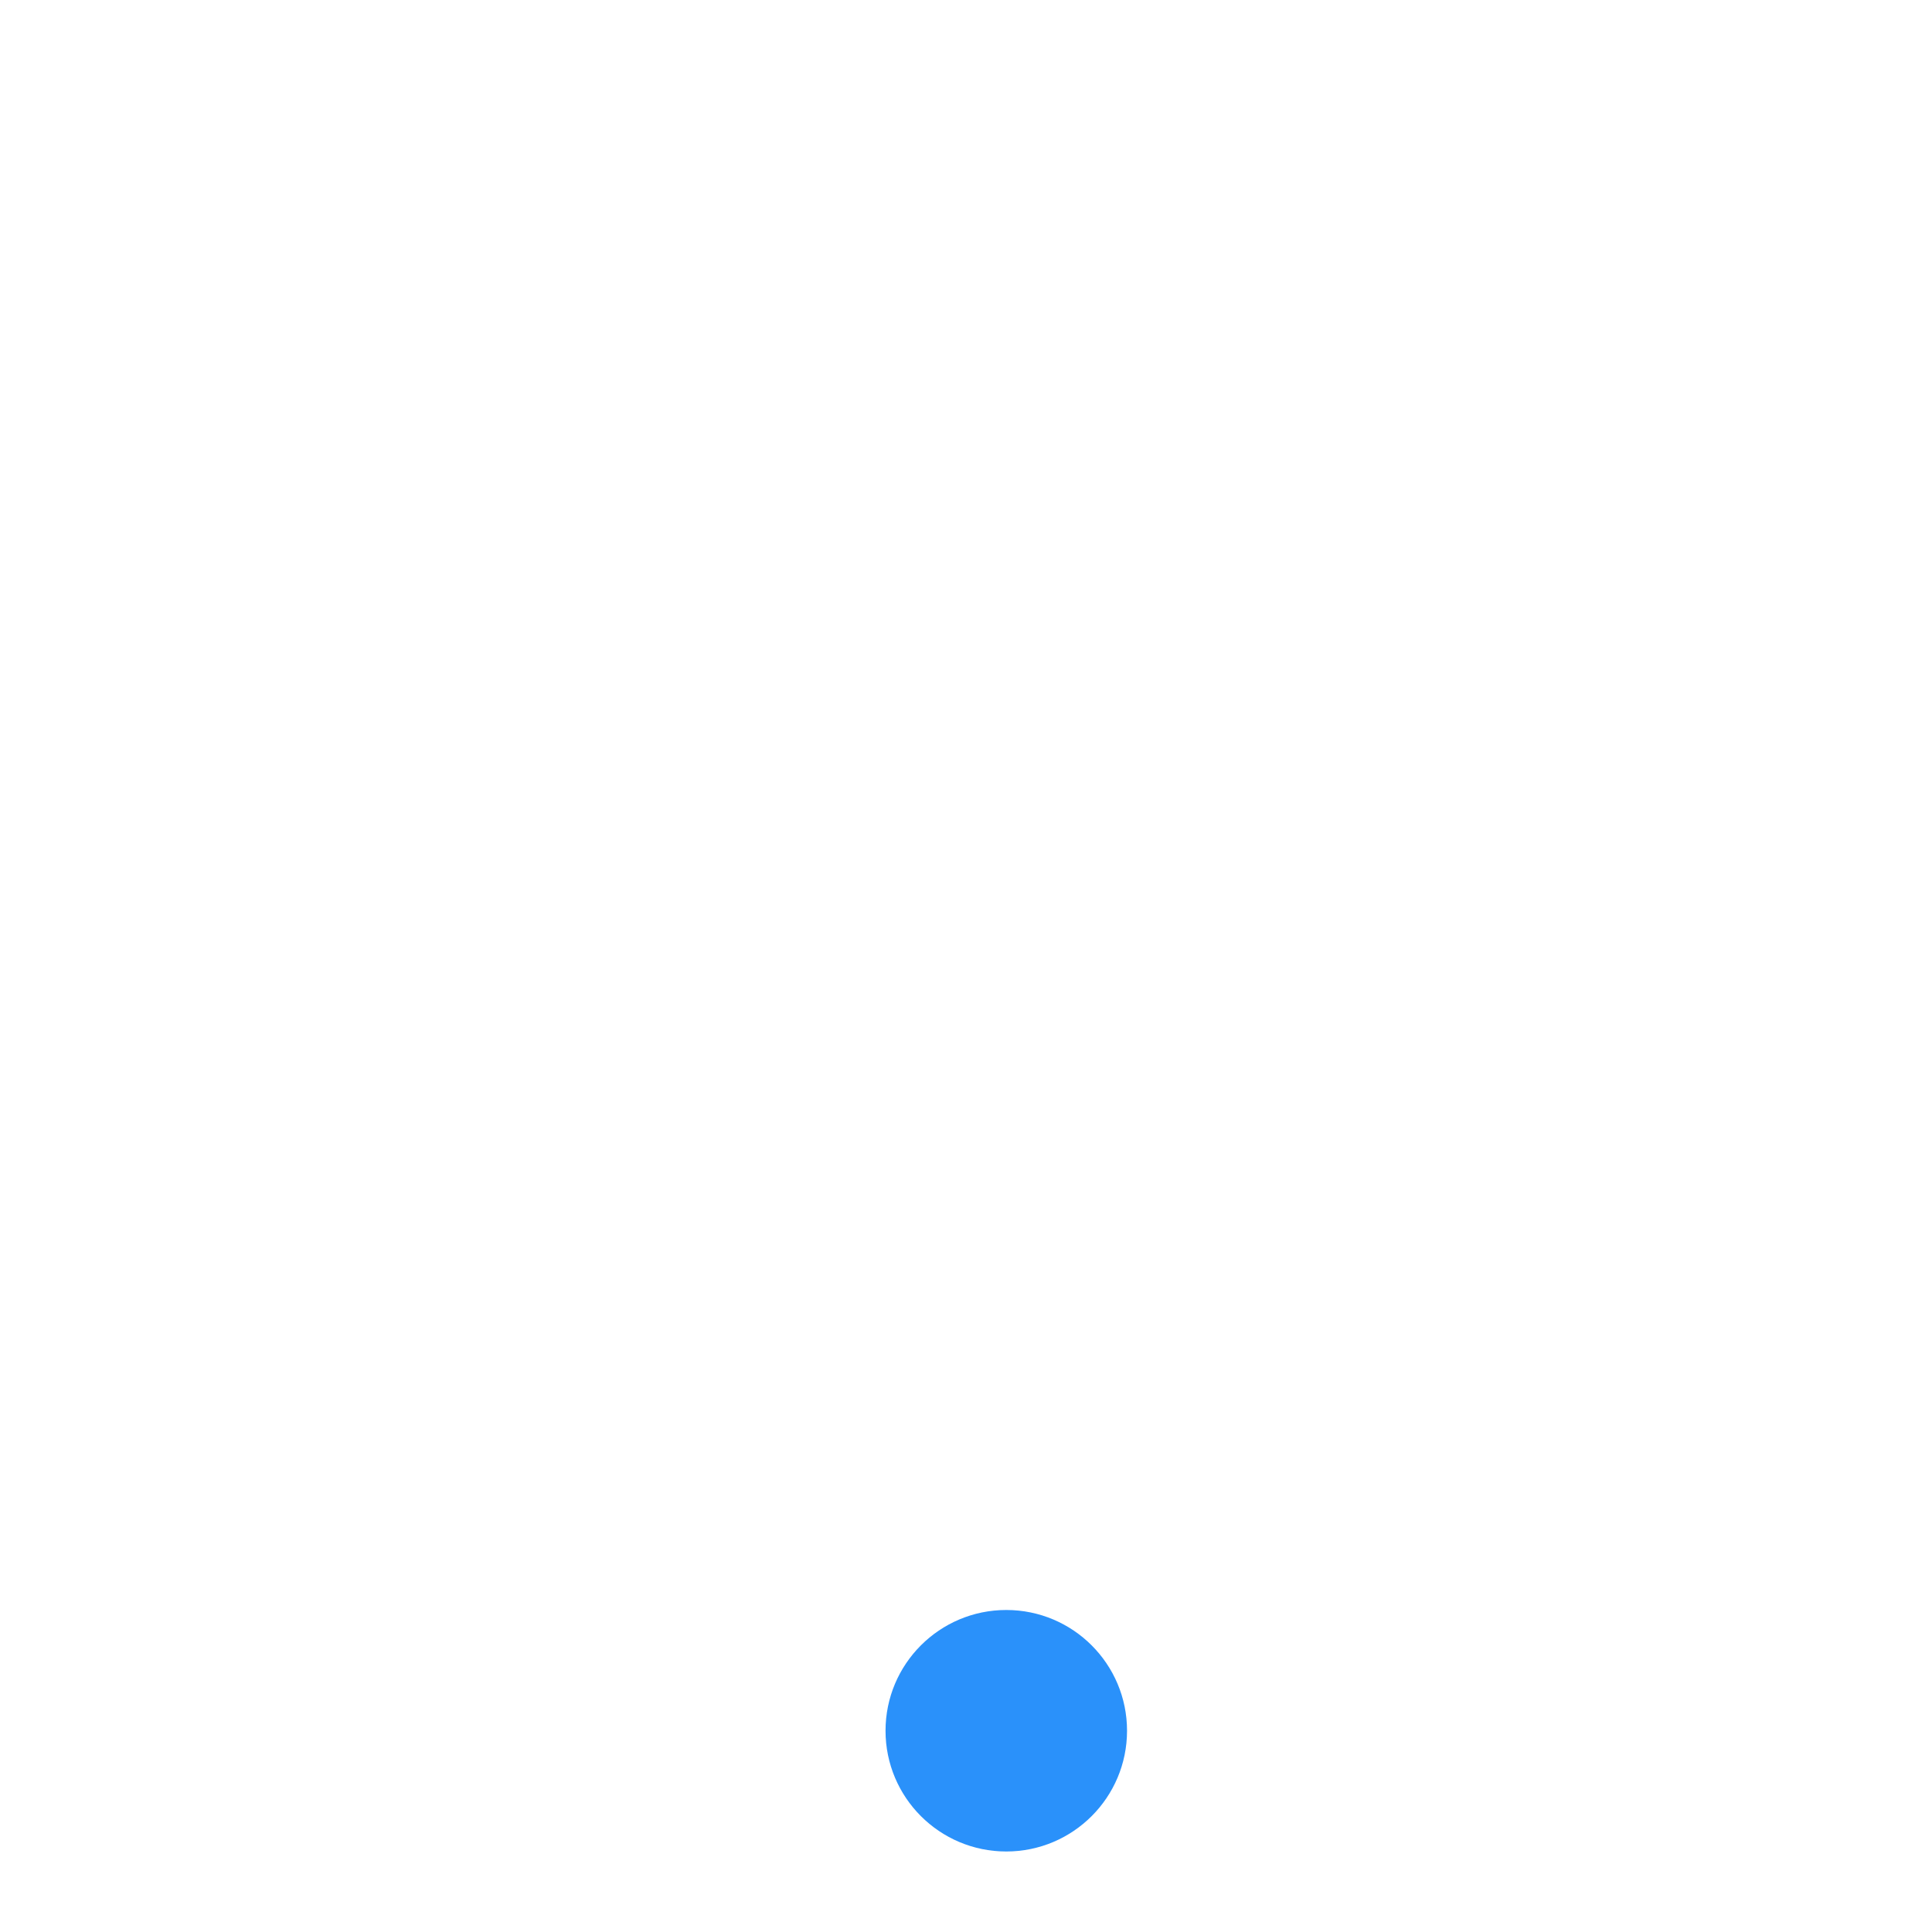
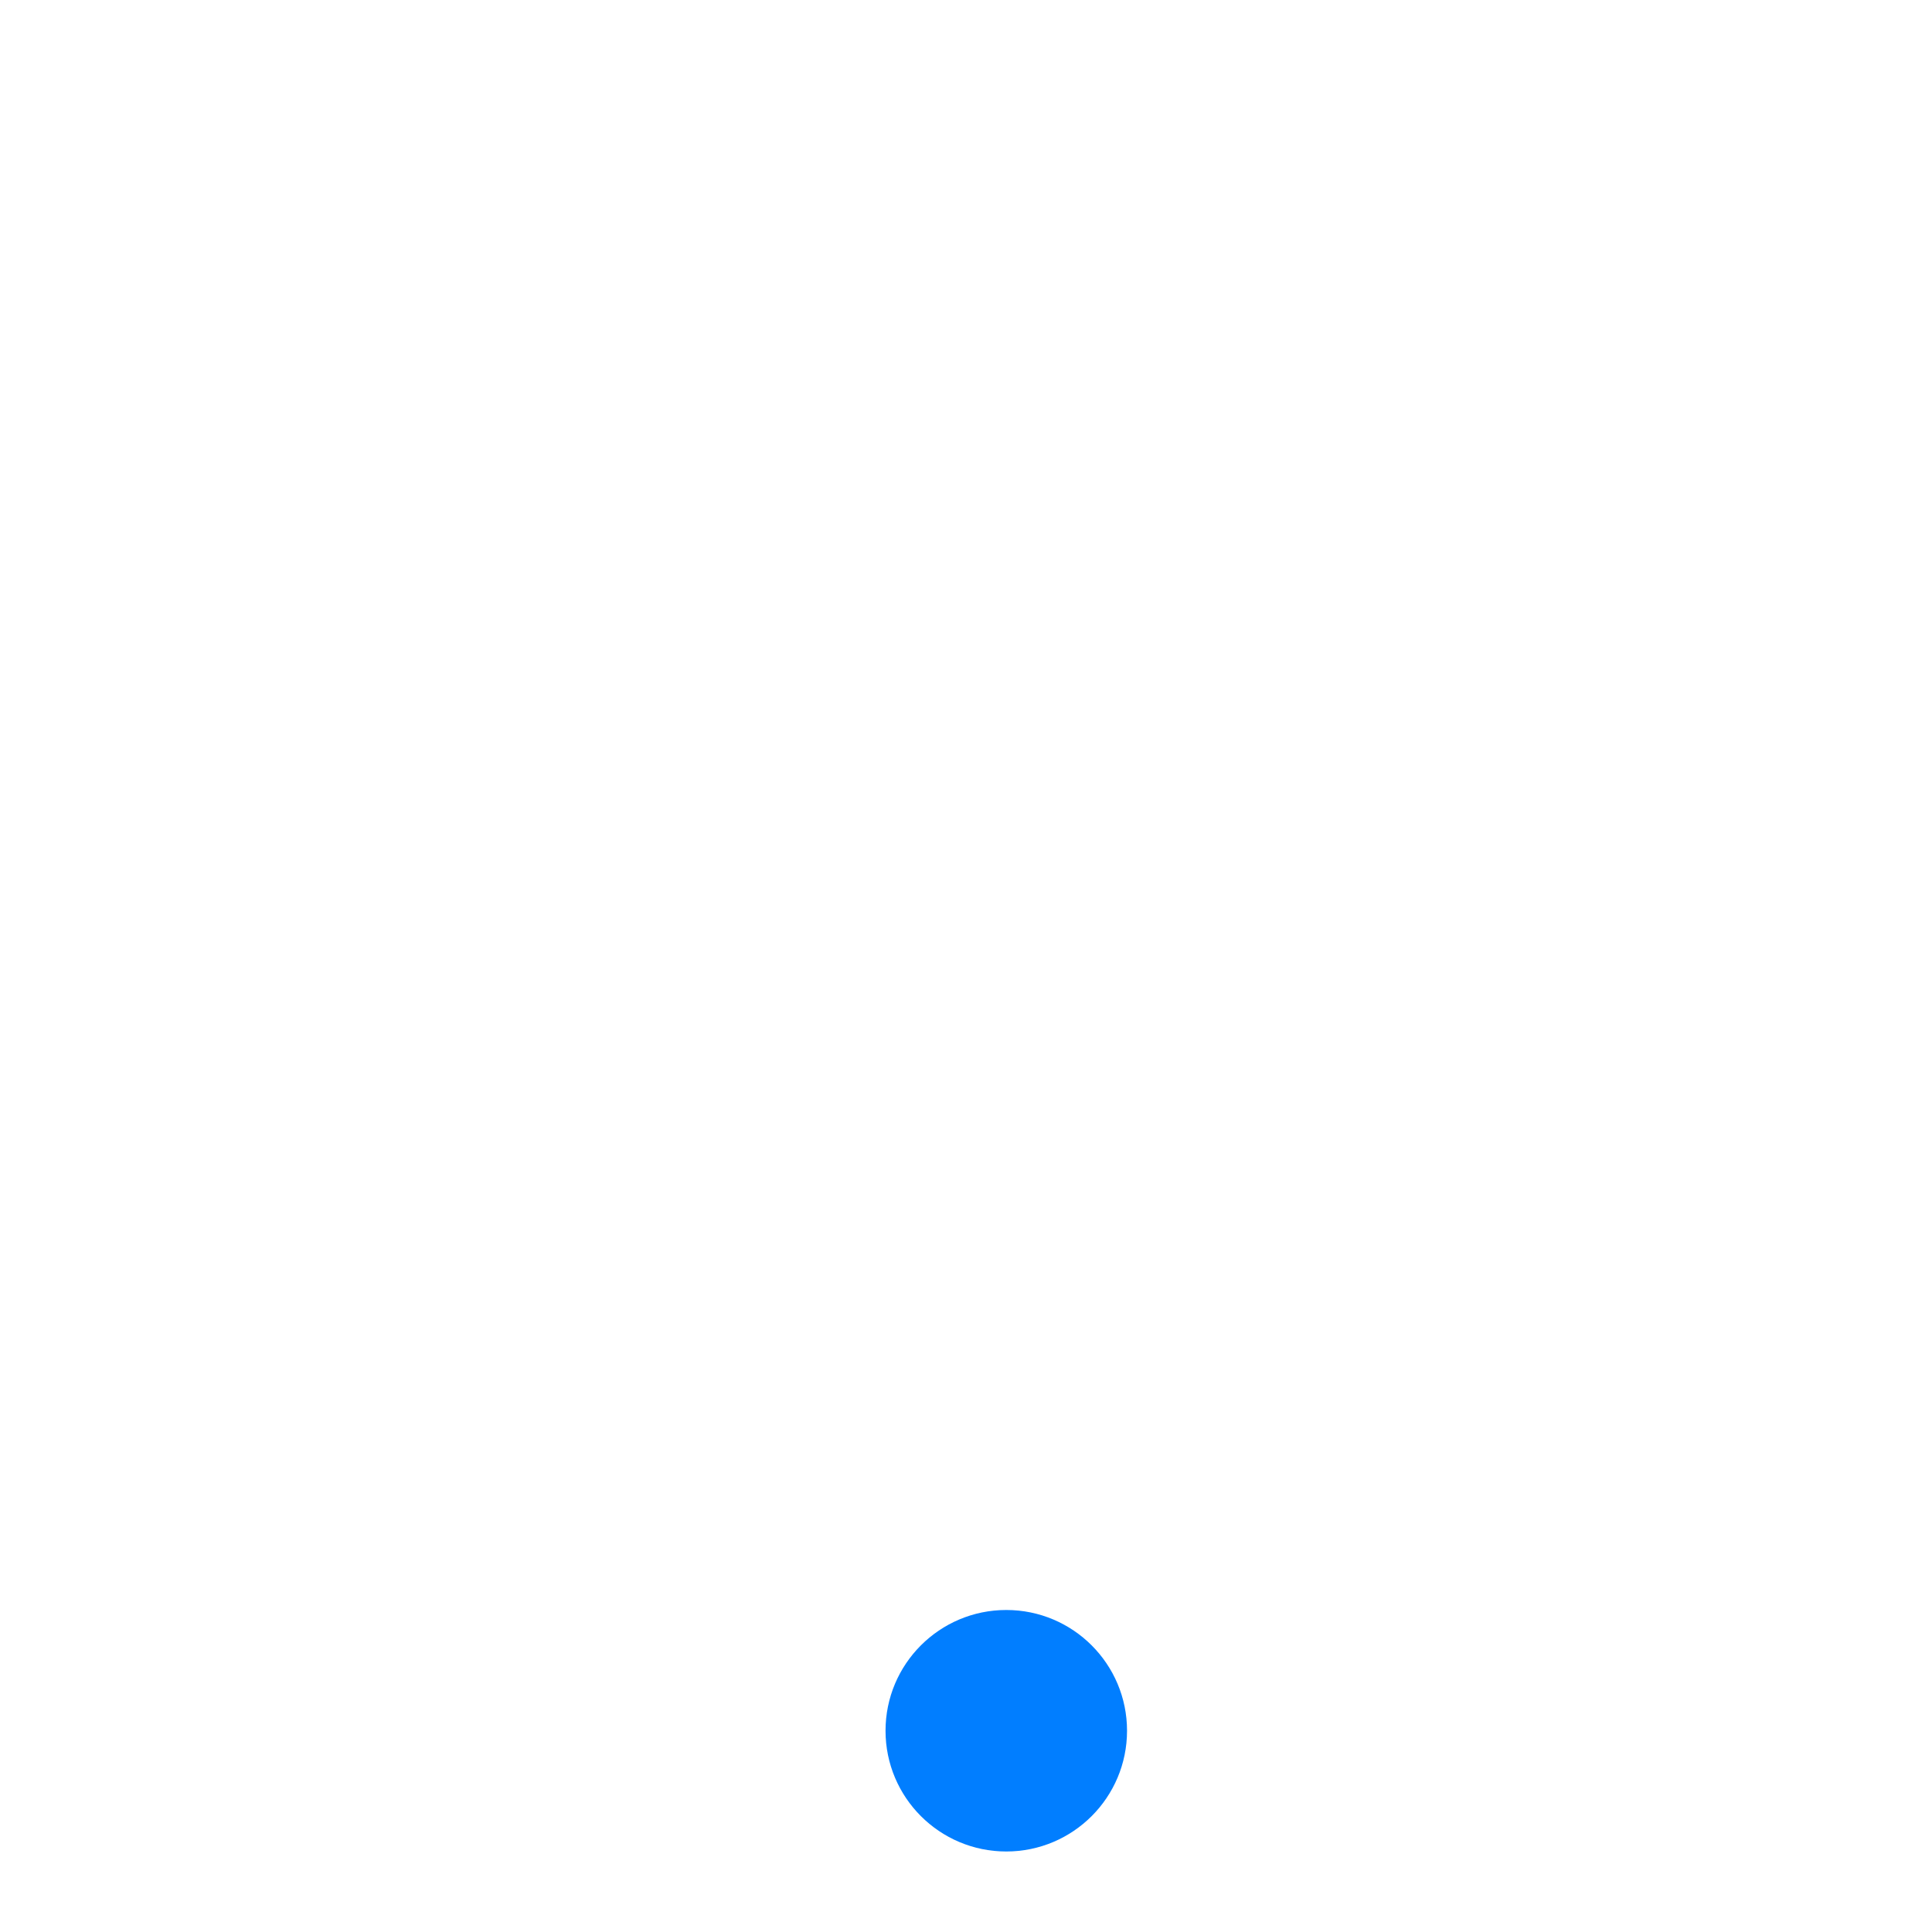
<svg xmlns="http://www.w3.org/2000/svg" xmlns:xlink="http://www.w3.org/1999/xlink" width="24" height="24" id="svg10621" version="1.1">
  <defs id="defs10623">
    <radialGradient xlink:href="#linearGradient34508-1-3" id="radialGradient99561-1" gradientUnits="userSpaceOnUse" gradientTransform="matrix(0.7214623,0,0,0.2748428,14.20542,21.75472)" cx="51" cy="30" fx="51" fy="30" r="42" />
    <linearGradient id="linearGradient34508-1-3">
      <stop style="stop-color:#ffffff;stop-opacity:1;" offset="0" id="stop34510-1-9" />
      <stop style="stop-color:#ffffff;stop-opacity:0;" offset="1" id="stop34512-4-5" />
    </linearGradient>
    <radialGradient r="42" fy="30" fx="51" cy="30" cx="51" gradientTransform="matrix(0.7214623,0,0,0.2748428,14.20542,21.75472)" gradientUnits="userSpaceOnUse" id="radialGradient10592" xlink:href="#linearGradient34508-1-3" />
    <radialGradient xlink:href="#linearGradient34508-1-3" id="radialGradient3770" gradientUnits="userSpaceOnUse" gradientTransform="matrix(0.7214623,0,0,0.2748428,14.20542,21.75472)" cx="51" cy="30" fx="51" fy="30" r="42" />
    <radialGradient xlink:href="#linearGradient34508-1-3" id="radialGradient3001" gradientUnits="userSpaceOnUse" gradientTransform="matrix(0.7214623,0,0,0.2748428,14.20542,21.75472)" cx="51" cy="30" fx="51" fy="30" r="42" />
    <radialGradient xlink:href="#linearGradient34508-1-3" id="radialGradient3007" gradientUnits="userSpaceOnUse" gradientTransform="matrix(0.7214623,0,0,0.2748428,14.20542,21.75472)" cx="51" cy="30" fx="51" fy="30" r="42" />
    <radialGradient xlink:href="#linearGradient34508-1-3" id="radialGradient3067" gradientUnits="userSpaceOnUse" gradientTransform="matrix(0.7214623,0,0,0.2748428,14.20542,21.75472)" cx="51" cy="30" fx="51" fy="30" r="42" />
    <radialGradient xlink:href="#linearGradient34508-1-3" id="radialGradient3072" gradientUnits="userSpaceOnUse" gradientTransform="matrix(0.7214623,0,0,0.2748428,14.20542,21.75472)" cx="51" cy="30" fx="51" fy="30" r="42" />
    <radialGradient xlink:href="#linearGradient34508-1-3" id="radialGradient2997" gradientUnits="userSpaceOnUse" gradientTransform="matrix(0.7214623,0,0,0.2748428,14.20542,21.75472)" cx="51" cy="30" fx="51" fy="30" r="42" />
  </defs>
  <g id="layer1" transform="translate(-469.0826,-537.9931)">
-     <circle style="color:#000000;clip-rule:nonzero;display:inline;overflow:visible;visibility:visible;opacity:1;isolation:auto;mix-blend-mode:normal;color-interpolation:sRGB;color-interpolation-filters:linearRGB;solid-color:#000000;solid-opacity:1;fill:#2a91fa;fill-opacity:0.995;fill-rule:nonzero;stroke:none;stroke-width:1;stroke-linecap:butt;stroke-linejoin:miter;stroke-miterlimit:4;stroke-dasharray:none;stroke-dashoffset:0;stroke-opacity:1;marker:none;marker-start:none;marker-mid:none;marker-end:none;paint-order:normal;color-rendering:auto;image-rendering:auto;shape-rendering:auto;text-rendering:auto;enable-background:accumulate" id="path7305" cx="481.583" cy="559.493" r="1.5" />
+     <circle style="color:#000000;clip-rule:nonzero;display:inline;overflow:visible;visibility:visible;opacity:1;isolation:auto;mix-blend-mode:normal;color-interpolation:sRGB;color-interpolation-filters:linearRGB;solid-color:#000000;solid-opacity:1;fill:#007eff;fill-opacity:0.995;fill-rule:nonzero;stroke:none;stroke-width:1;stroke-linecap:butt;stroke-linejoin:miter;stroke-miterlimit:4;stroke-dasharray:none;stroke-dashoffset:0;stroke-opacity:1;marker:none;marker-start:none;marker-mid:none;marker-end:none;paint-order:normal;color-rendering:auto;image-rendering:auto;shape-rendering:auto;text-rendering:auto;enable-background:accumulate" id="path7305" cx="481.583" cy="559.493" r="1.5" />
  </g>
</svg>
